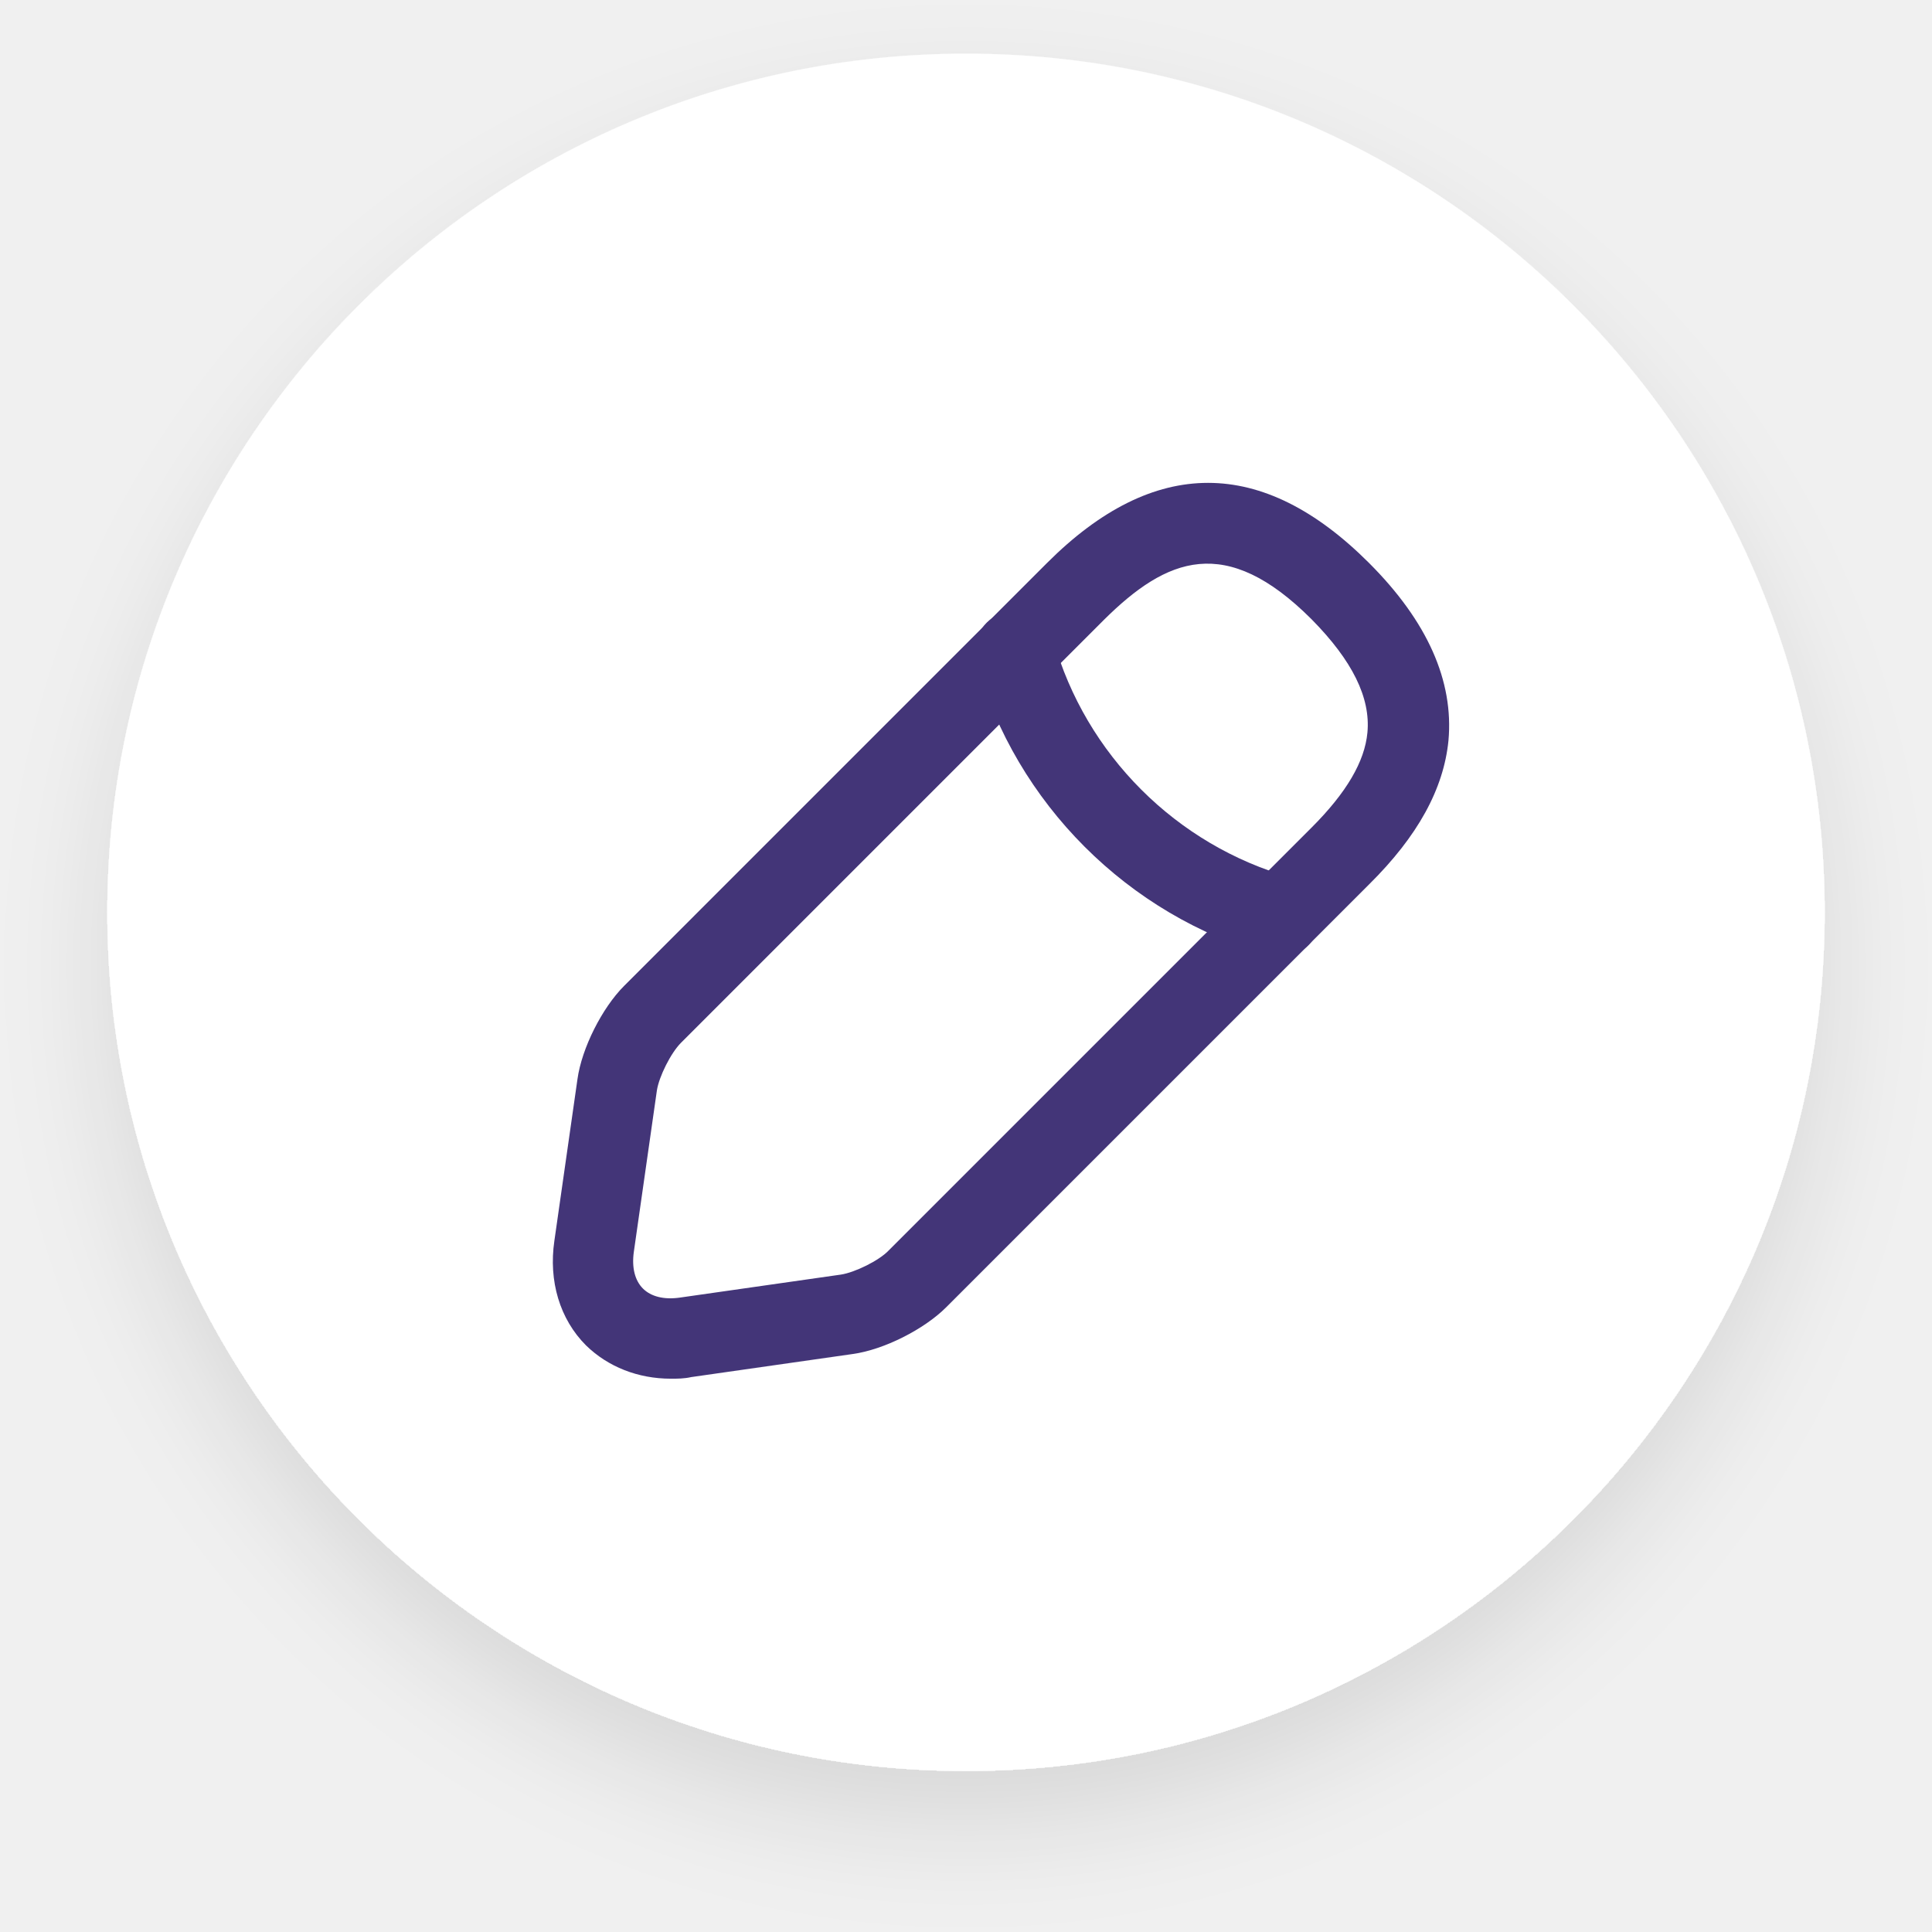
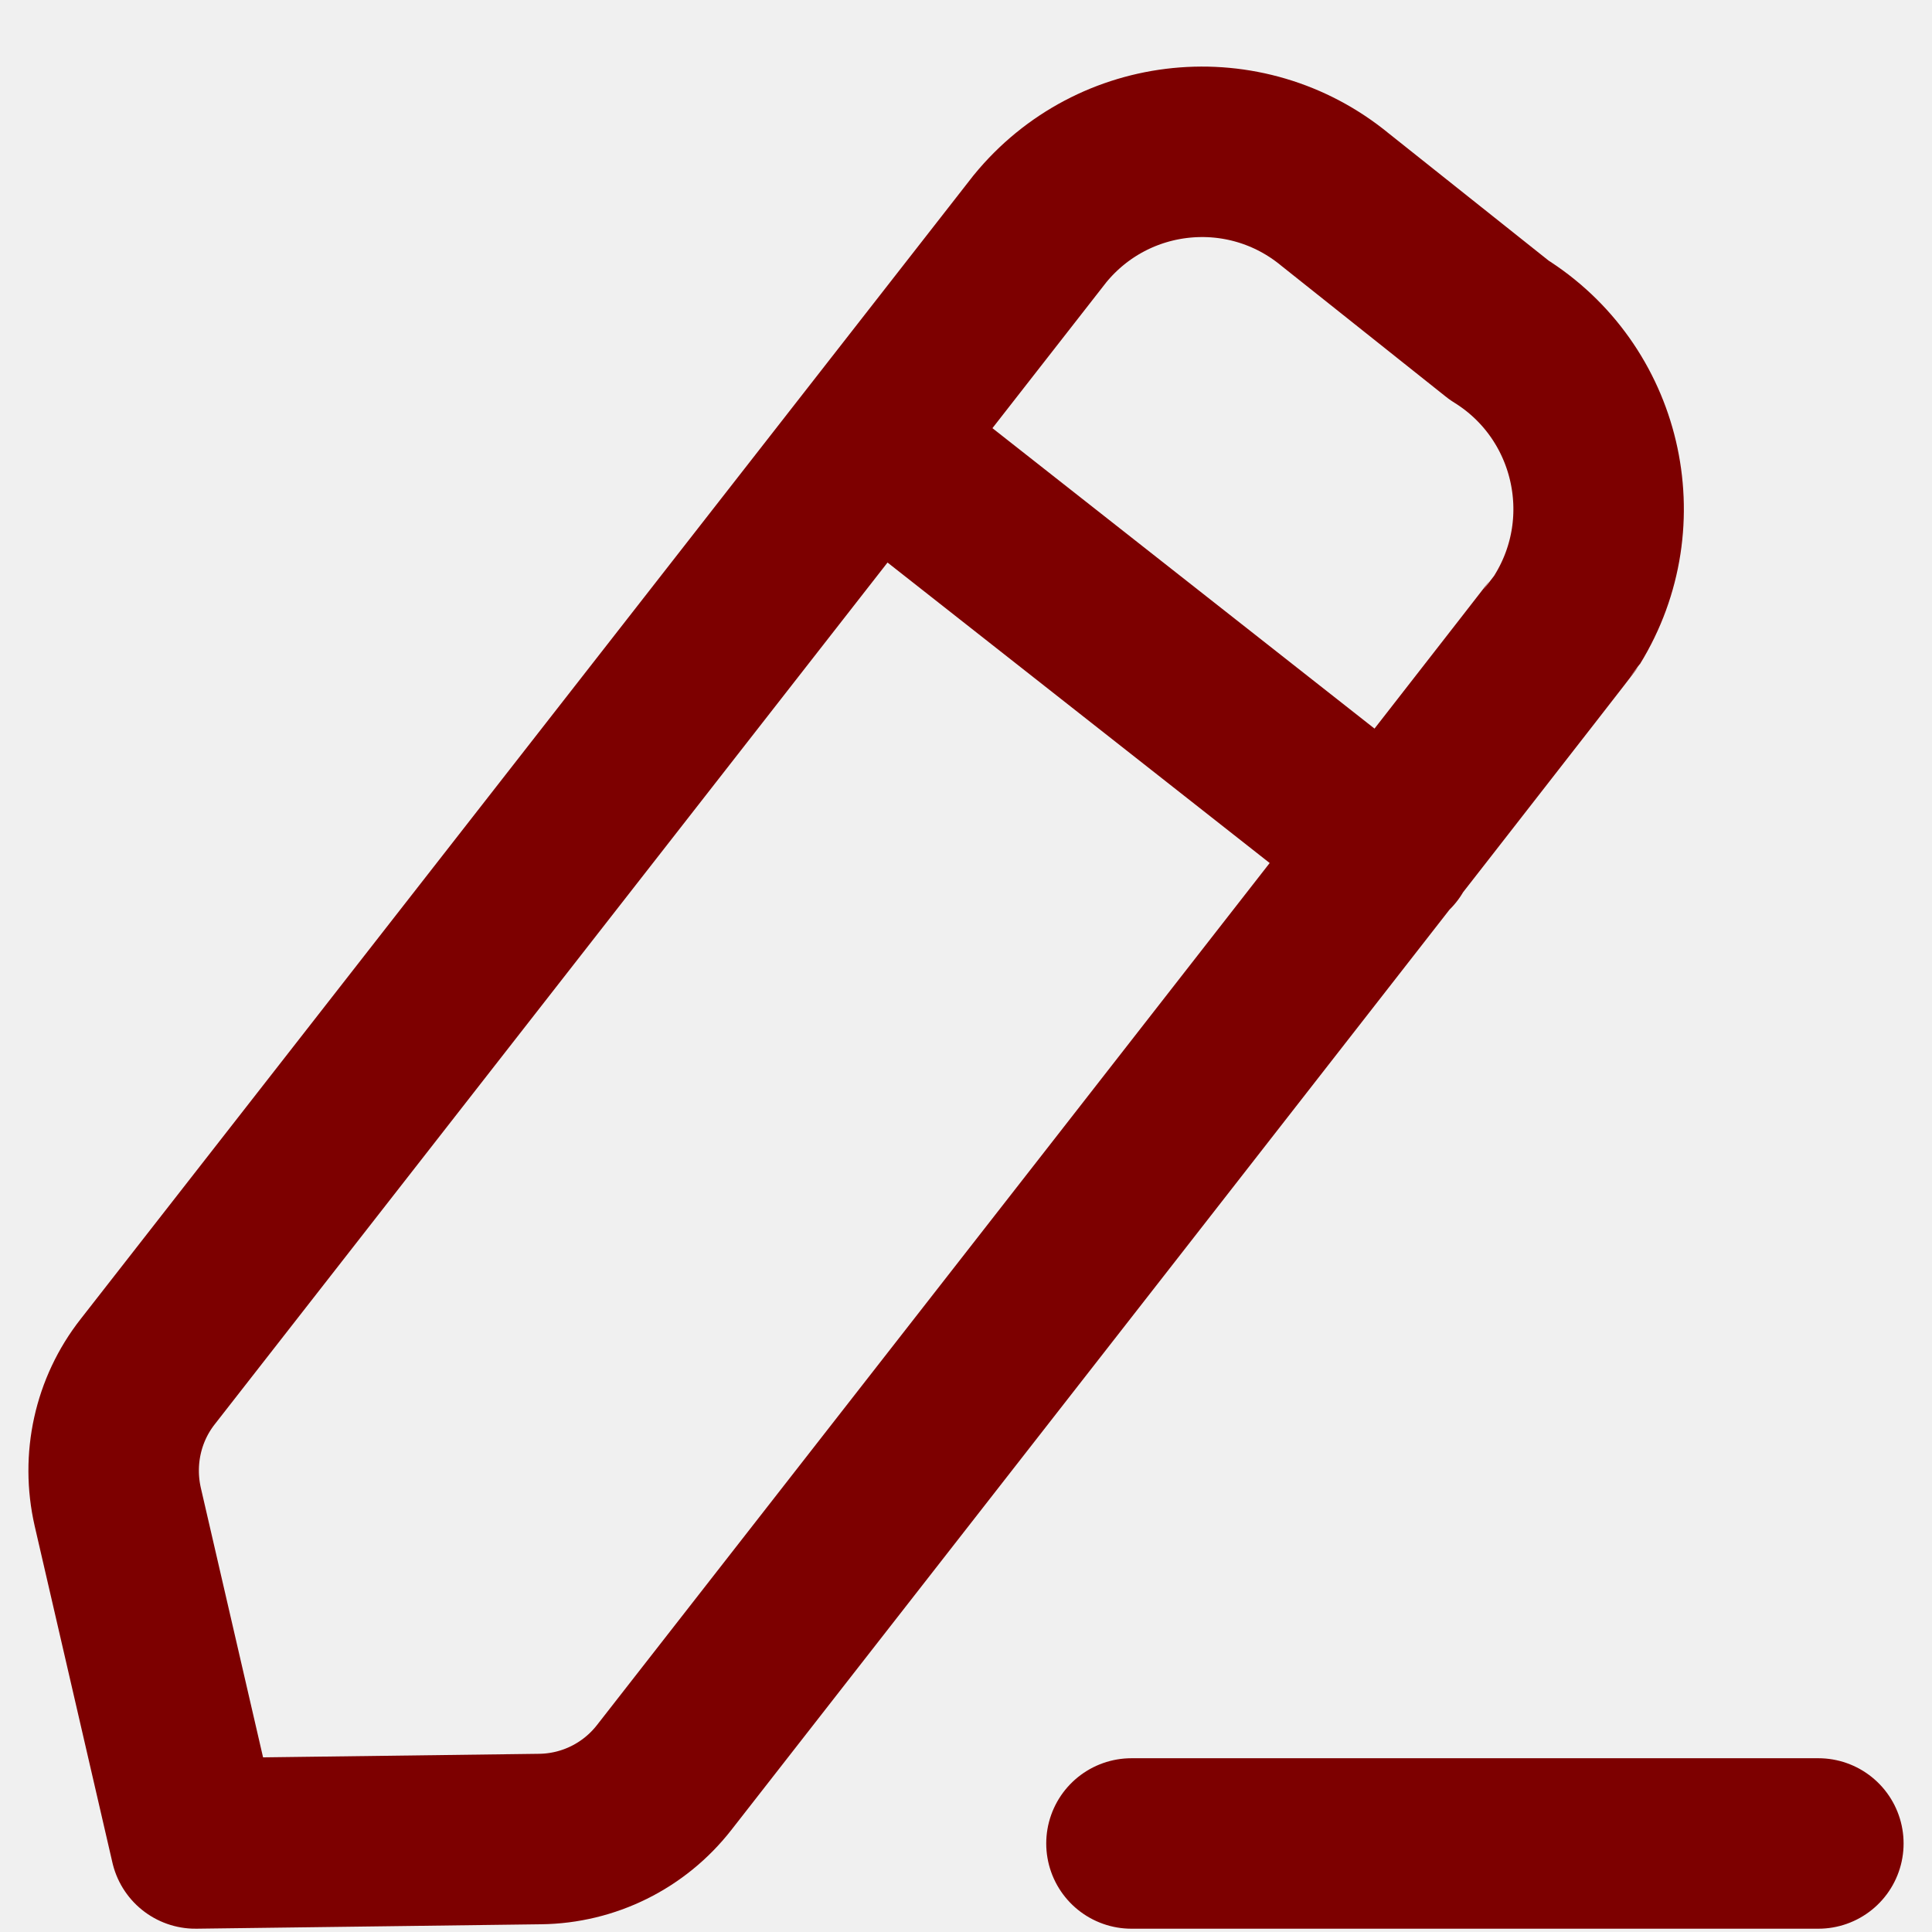
- <svg xmlns="http://www.w3.org/2000/svg" width="36" height="36" viewBox="0 0 36 36" fill="none">
-   <g filter="url(#filter0_d_1_2353)">
-     <circle cx="18" cy="17" r="16" fill="white" />
-   </g>
-   <path d="M12.5 25.69C11.89 25.69 11.33 25.47 10.92 25.07C10.43 24.58 10.22 23.87 10.33 23.12L10.76 20.11C10.84 19.53 11.22 18.78 11.63 18.37L19.51 10.49C21.5 8.5 23.52 8.5 25.51 10.49C26.6 11.58 27.09 12.69 26.99 13.8C26.9 14.7 26.42 15.58 25.51 16.48L17.63 24.36C17.22 24.77 16.47 25.15 15.89 25.23L12.88 25.66C12.75 25.69 12.62 25.69 12.5 25.69ZM20.57 11.55L12.69 19.43C12.5 19.62 12.28 20.06 12.24 20.32L11.81 23.33C11.77 23.62 11.83 23.86 11.98 24.01C12.13 24.16 12.37 24.22 12.66 24.18L15.67 23.75C15.93 23.71 16.38 23.49 16.56 23.3L24.44 15.42C25.09 14.77 25.43 14.19 25.48 13.65C25.54 13 25.2 12.31 24.44 11.54C22.84 9.94 21.74 10.39 20.57 11.55Z" fill="#433578" />
-   <path d="M23.85 17.83C23.78 17.83 23.71 17.82 23.65 17.8C21.02 17.06 18.93 14.97 18.19 12.34C18.08 11.94 18.31 11.53 18.71 11.41C19.11 11.3 19.52 11.53 19.63 11.93C20.23 14.06 21.92 15.75 24.05 16.35C24.45 16.46 24.68 16.88 24.57 17.28C24.48 17.62 24.18 17.83 23.85 17.83Z" fill="#433578" />
-   <defs>
-     <filter id="filter0_d_1_2353" x="0" y="0" width="36" height="36" filterUnits="userSpaceOnUse" color-interpolation-filters="sRGB">
-       <feFlood flood-opacity="0" result="BackgroundImageFix" />
-       <feColorMatrix in="SourceAlpha" type="matrix" values="0 0 0 0 0 0 0 0 0 0 0 0 0 0 0 0 0 0 127 0" result="hardAlpha" />
-       <feOffset dy="1" />
-       <feGaussianBlur stdDeviation="1" />
-       <feComposite in2="hardAlpha" operator="out" />
-       <feColorMatrix type="matrix" values="0 0 0 0 0 0 0 0 0 0 0 0 0 0 0 0 0 0 0.1 0" />
-       <feBlend mode="normal" in2="BackgroundImageFix" result="effect1_dropShadow_1_2353" />
-       <feBlend mode="normal" in="SourceGraphic" in2="effect1_dropShadow_1_2353" result="shape" />
-     </filter>
-   </defs>
+ <svg xmlns="http://www.w3.org/2000/svg" width="17" height="17" viewBox="0 0 17 17" fill="none">
+   <path d="M9.956 16.221H16M7.684 3.897L12.228 7.47M9.15 2.014C9.796 1.223 10.958 1.107 11.747 1.756C11.79 1.791 13.191 2.905 13.191 2.905C14.057 3.441 14.327 4.581 13.791 5.451C13.763 5.498 5.843 15.642 5.843 15.642C5.58 15.978 5.18 16.177 4.752 16.182L1.72 16.221L1.036 13.259C0.941 12.842 1.036 12.405 1.3 12.069L9.15 2.014Z" stroke="#7D0000" stroke-width="1.5" stroke-linecap="round" stroke-linejoin="round" />
</svg>
